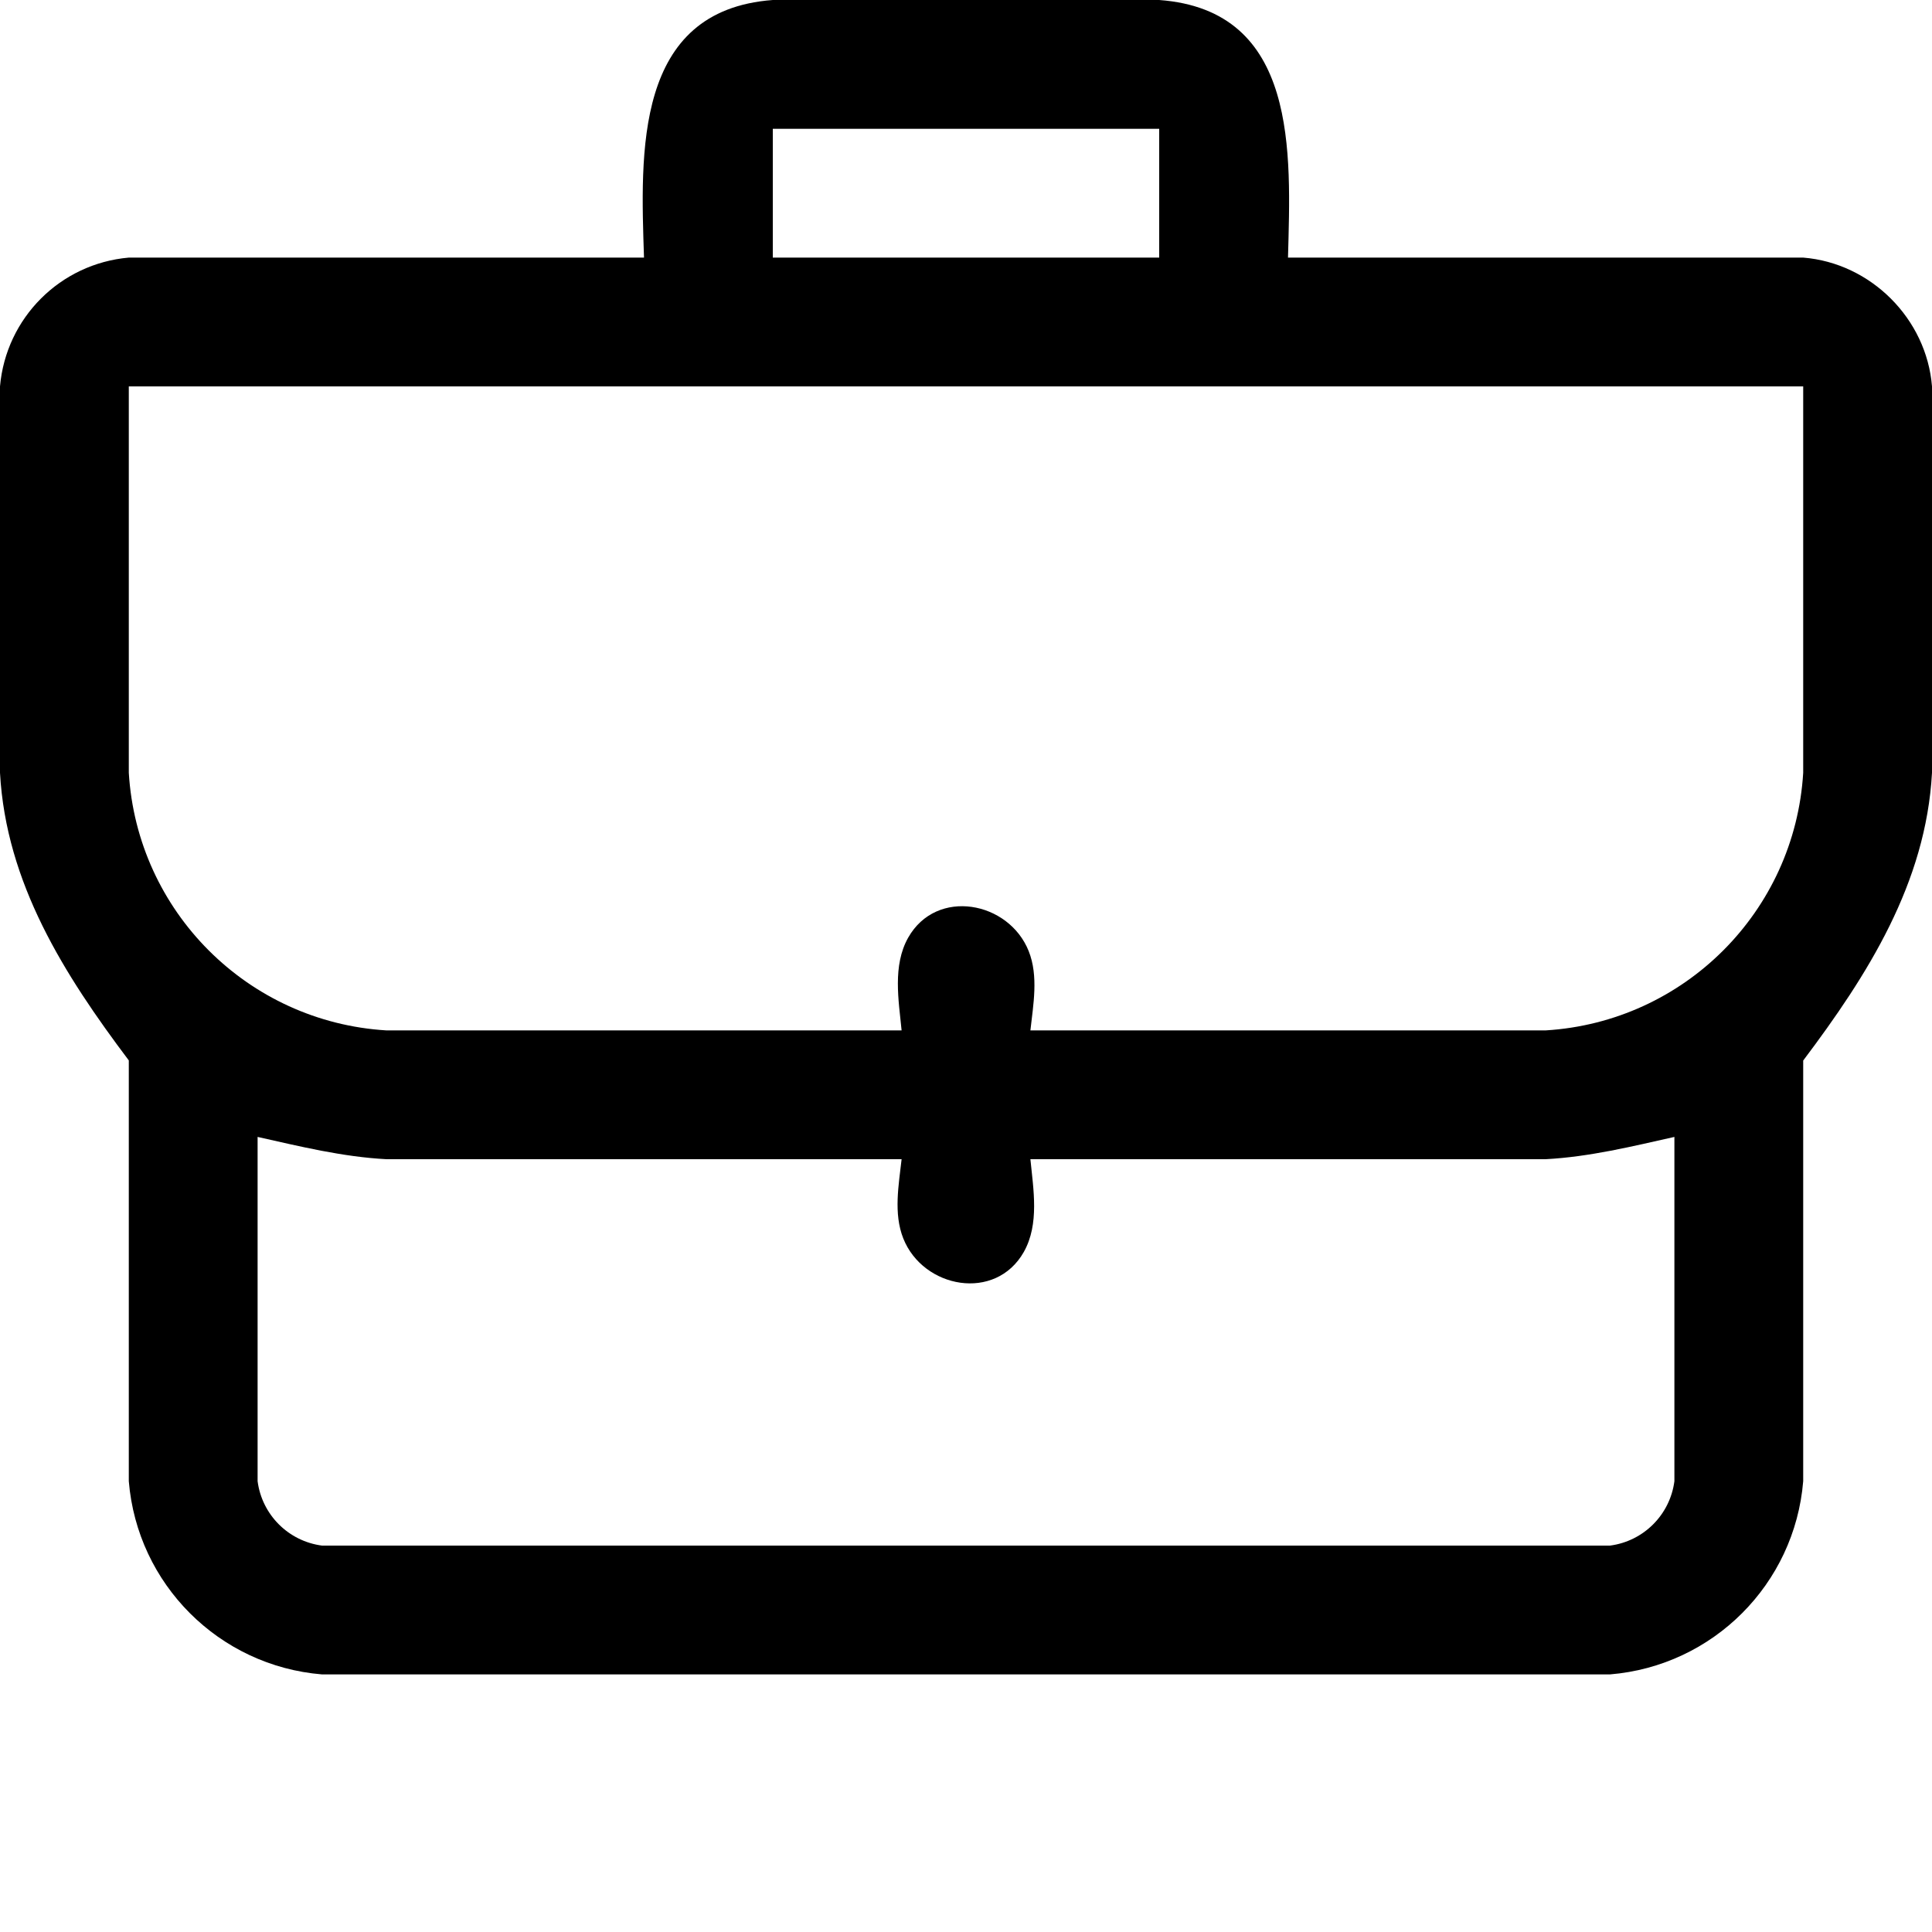
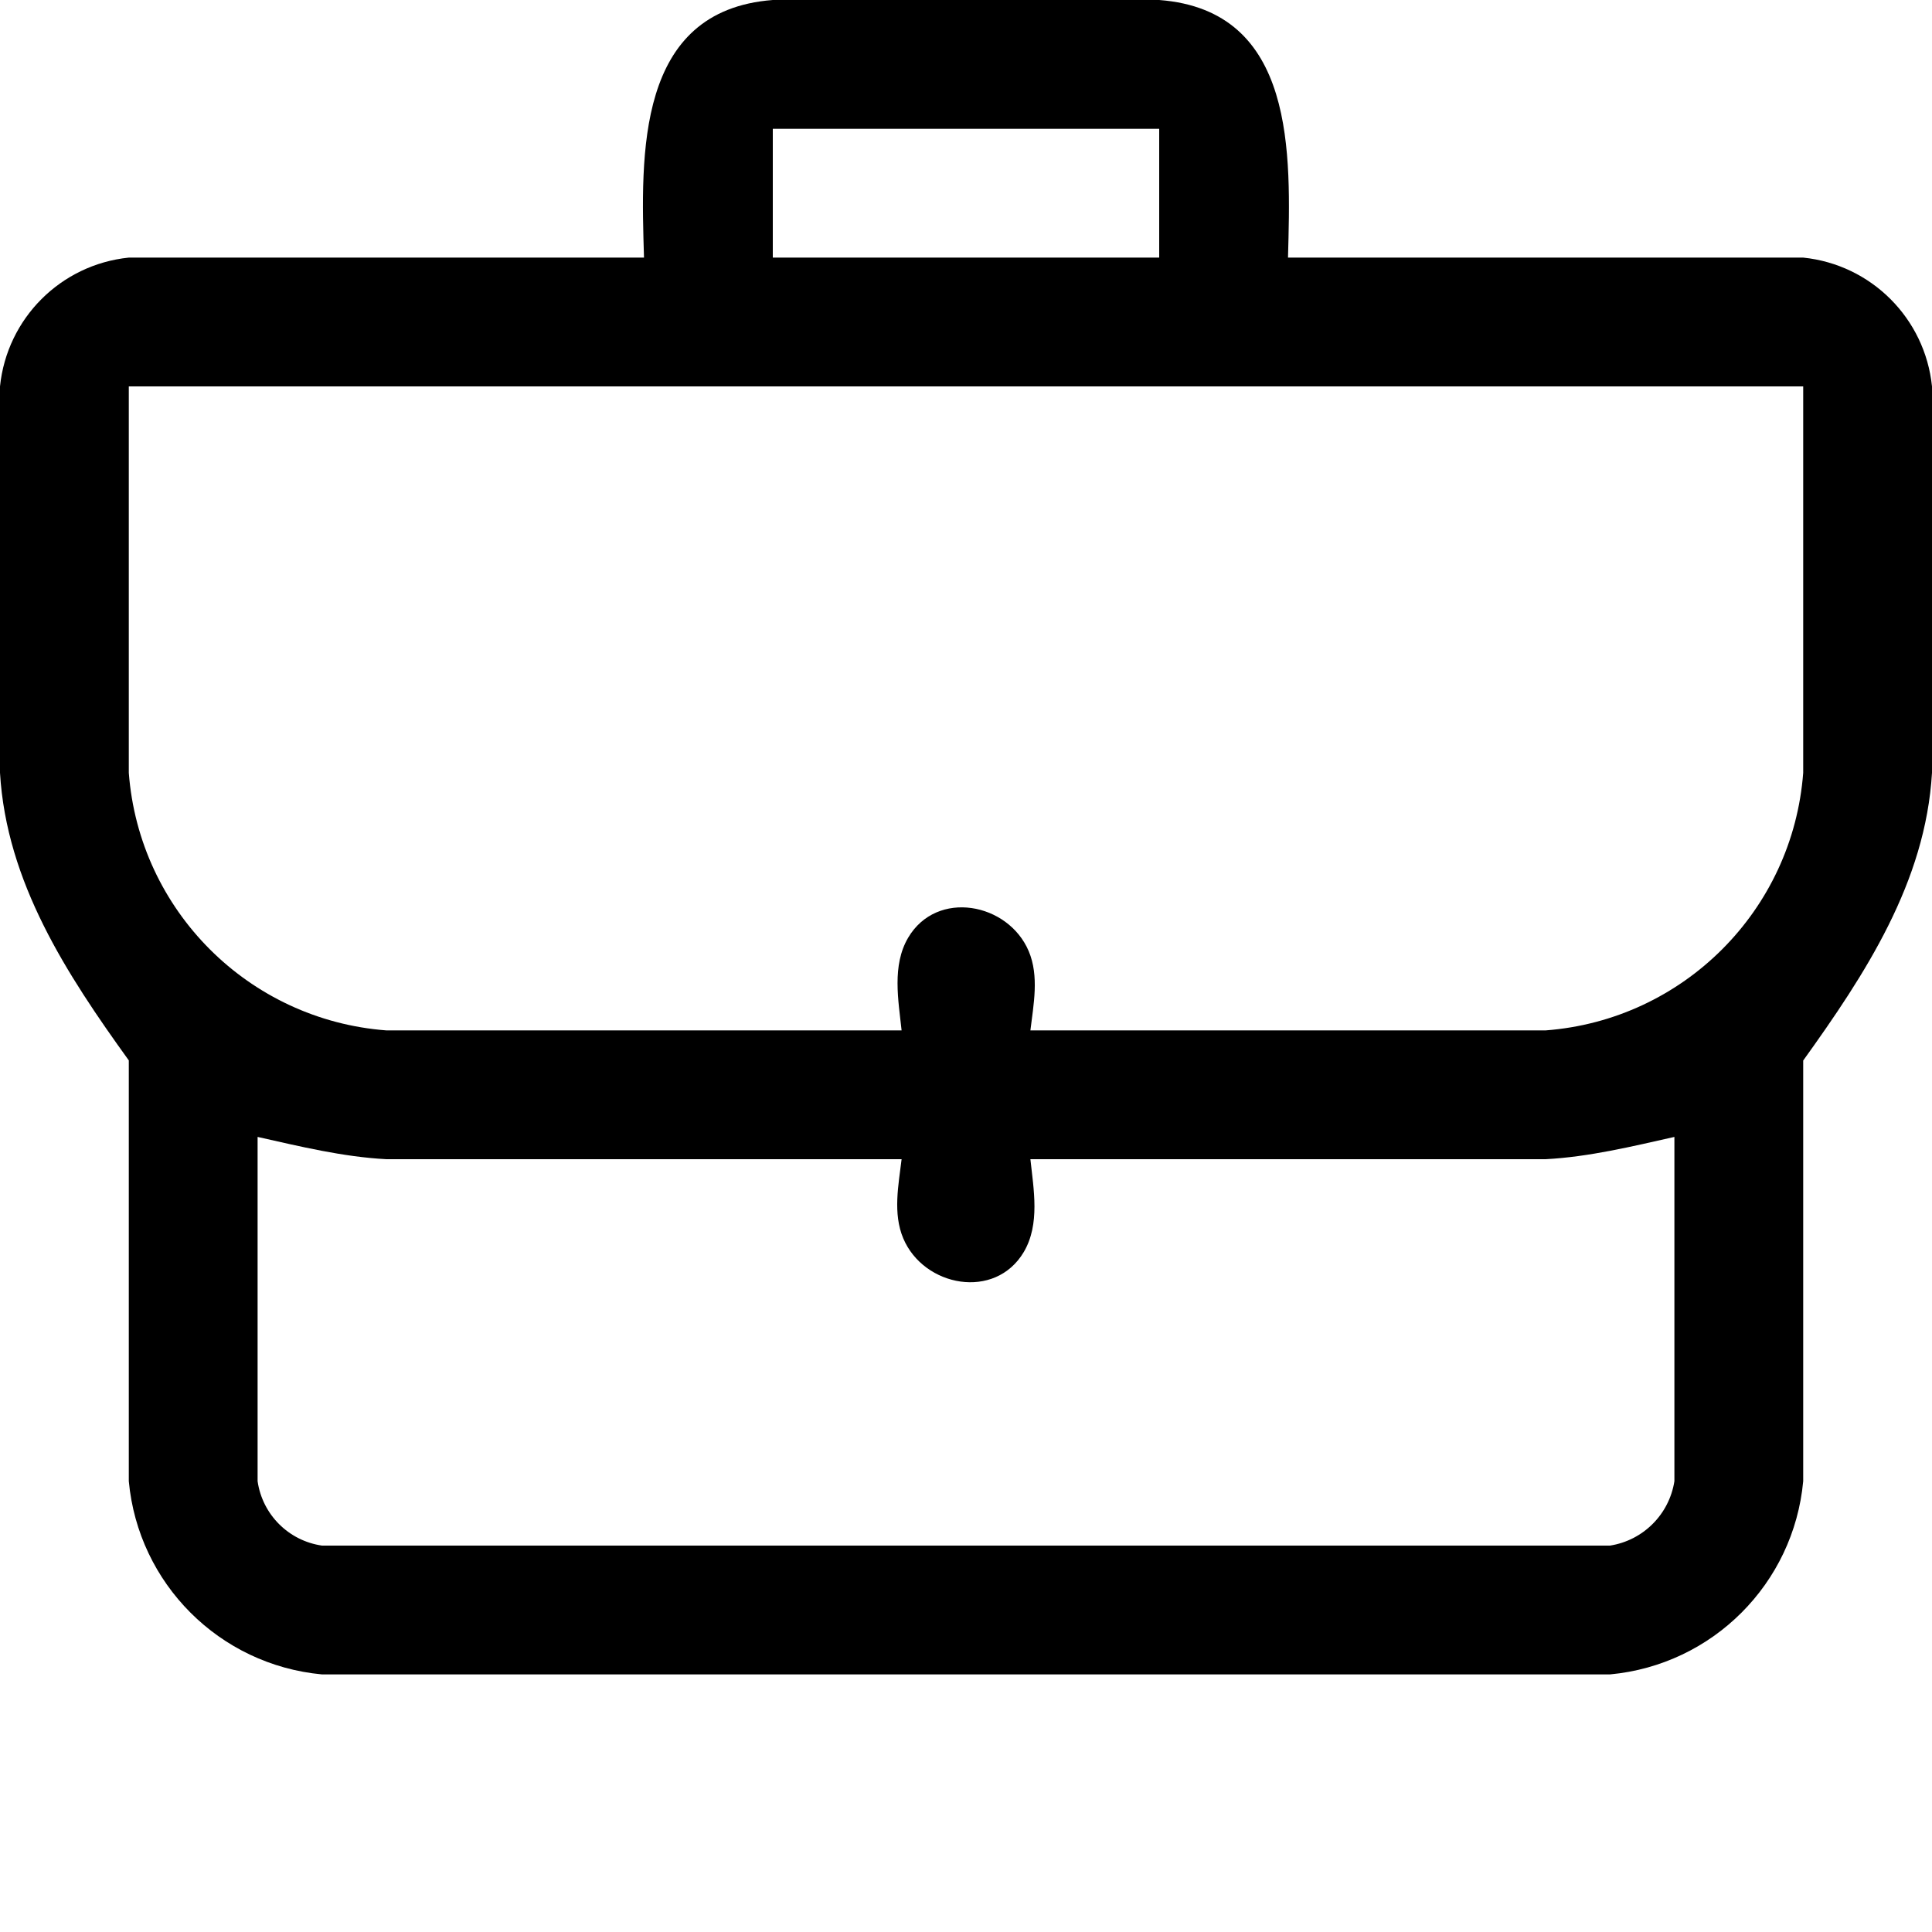
<svg xmlns="http://www.w3.org/2000/svg" width="15" height="15" fill="currentColor" viewBox="0 0 15 15">
-   <path d="M10 2h4c.525.042.958.475 1 1v3c-.047.856-.499 1.569-1 2.234V11.5a1.64 1.64 0 0 1-1.5 1.5h-10A1.64 1.64 0 0 1 1 11.5V8.233C.499 7.568.047 6.856 0 6V3a1.1 1.1 0 0 1 1-1h4c-.026-.809-.08-1.92 1-2h3c1.084.08 1.021 1.19 1 2M8 9c.023.234.071.503-.051.72-.22.389-.782.283-.936-.105C6.936 9.421 6.978 9.199 7 9H3c-.34-.018-.67-.099-1-.173V11.5a.58.58 0 0 0 .5.5h10a.58.58 0 0 0 .5-.5V8.827c-.33.074-.66.155-1 .173ZM1 3v3a2.133 2.133 0 0 0 2 2h4c-.023-.234-.071-.503.051-.72.22-.389.782-.283.936.105.077.194.035.416.013.615h4a2.133 2.133 0 0 0 2-2V3Zm5-2v1h3V1Z" />
+   <path d="M10 2h4a1.12 1.12 0 0 1 1 1v3c-.05.85-.519 1.564-1 2.234V11.5a1.66 1.66 0 0 1-1.5 1.5h-10A1.66 1.66 0 0 1 1 11.5V8.233C.518 7.564.05 6.849 0 6V3a1.12 1.12 0 0 1 1-1h4c-.024-.798-.064-1.919 1-2h3c1.066.081 1.021 1.201 1 2M8 9c.025.234.076.504-.051.72-.223.377-.777.271-.936-.105C6.931 9.421 6.976 9.2 7 9H3c-.339-.018-.67-.099-1-.173V11.5a.59.59 0 0 0 .5.5h10a.6.6 0 0 0 .5-.5V8.827c-.33.074-.661.155-1 .173ZM1 3v3a2.17 2.17 0 0 0 2 2h4c-.025-.234-.076-.504.051-.72.223-.377.777-.271.936.105.082.194.037.415.013.615h4a2.17 2.17 0 0 0 2-2V3Zm5-2v1h3V1Z" />
</svg>
